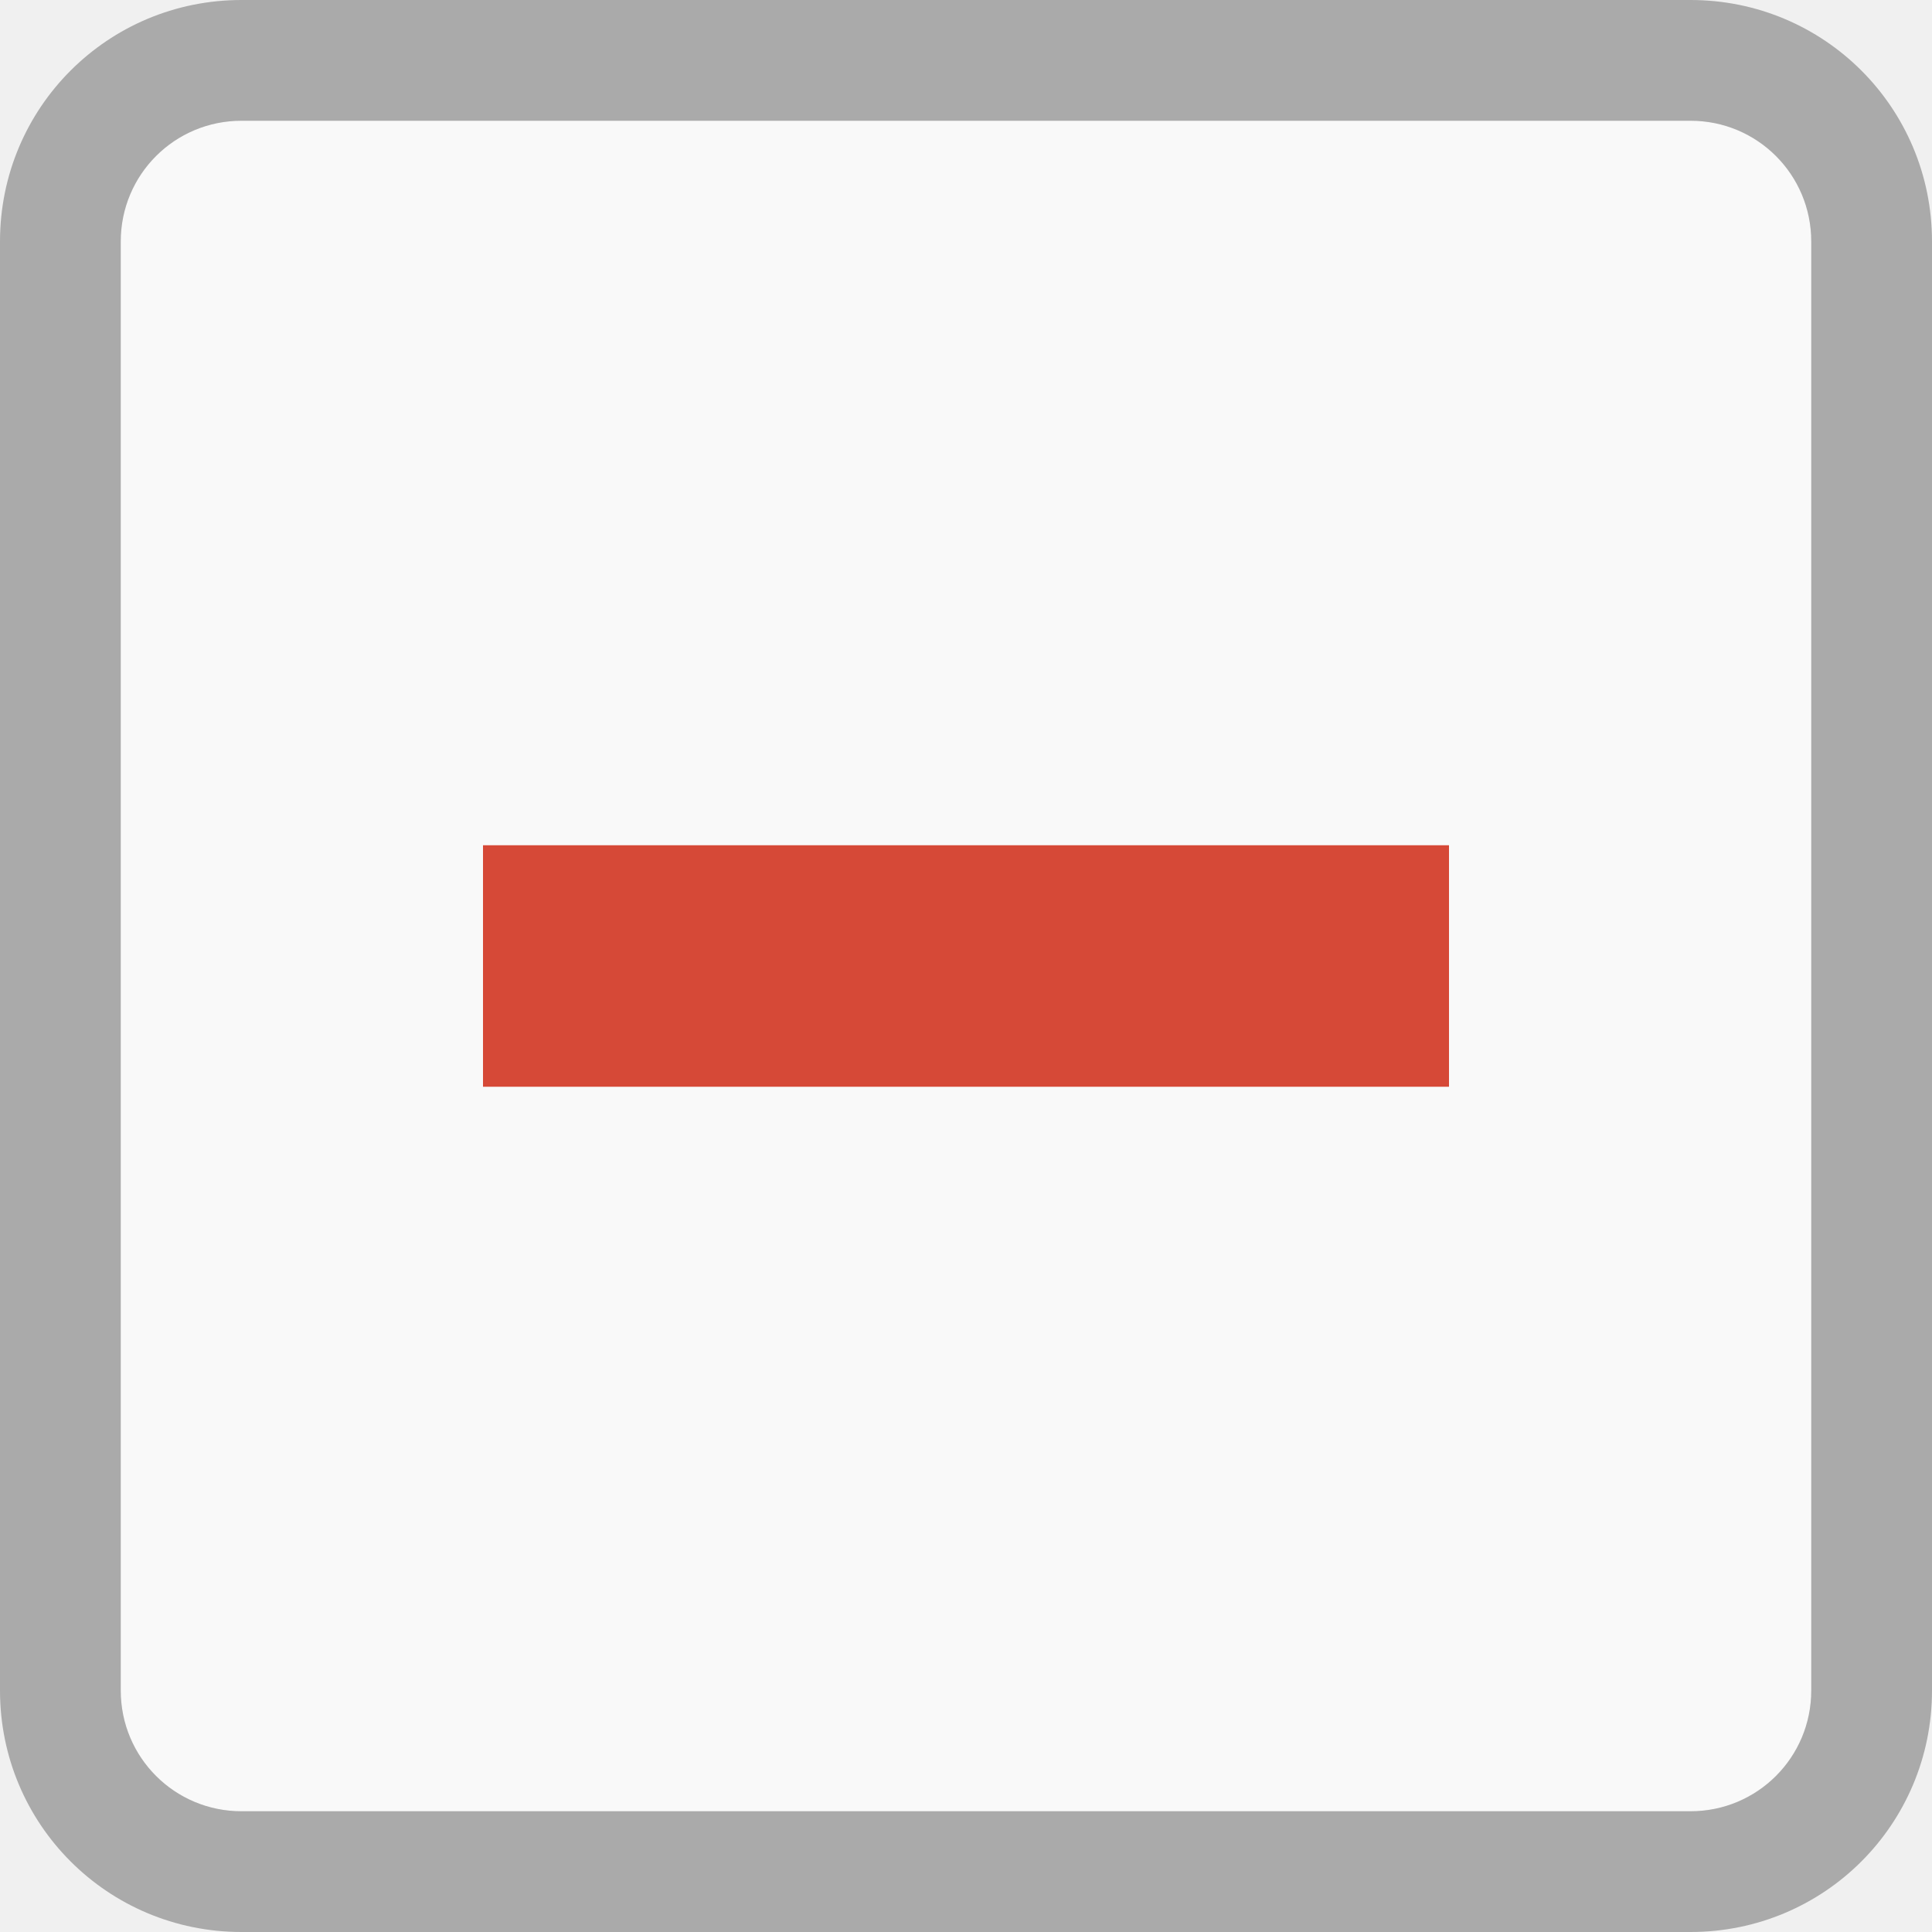
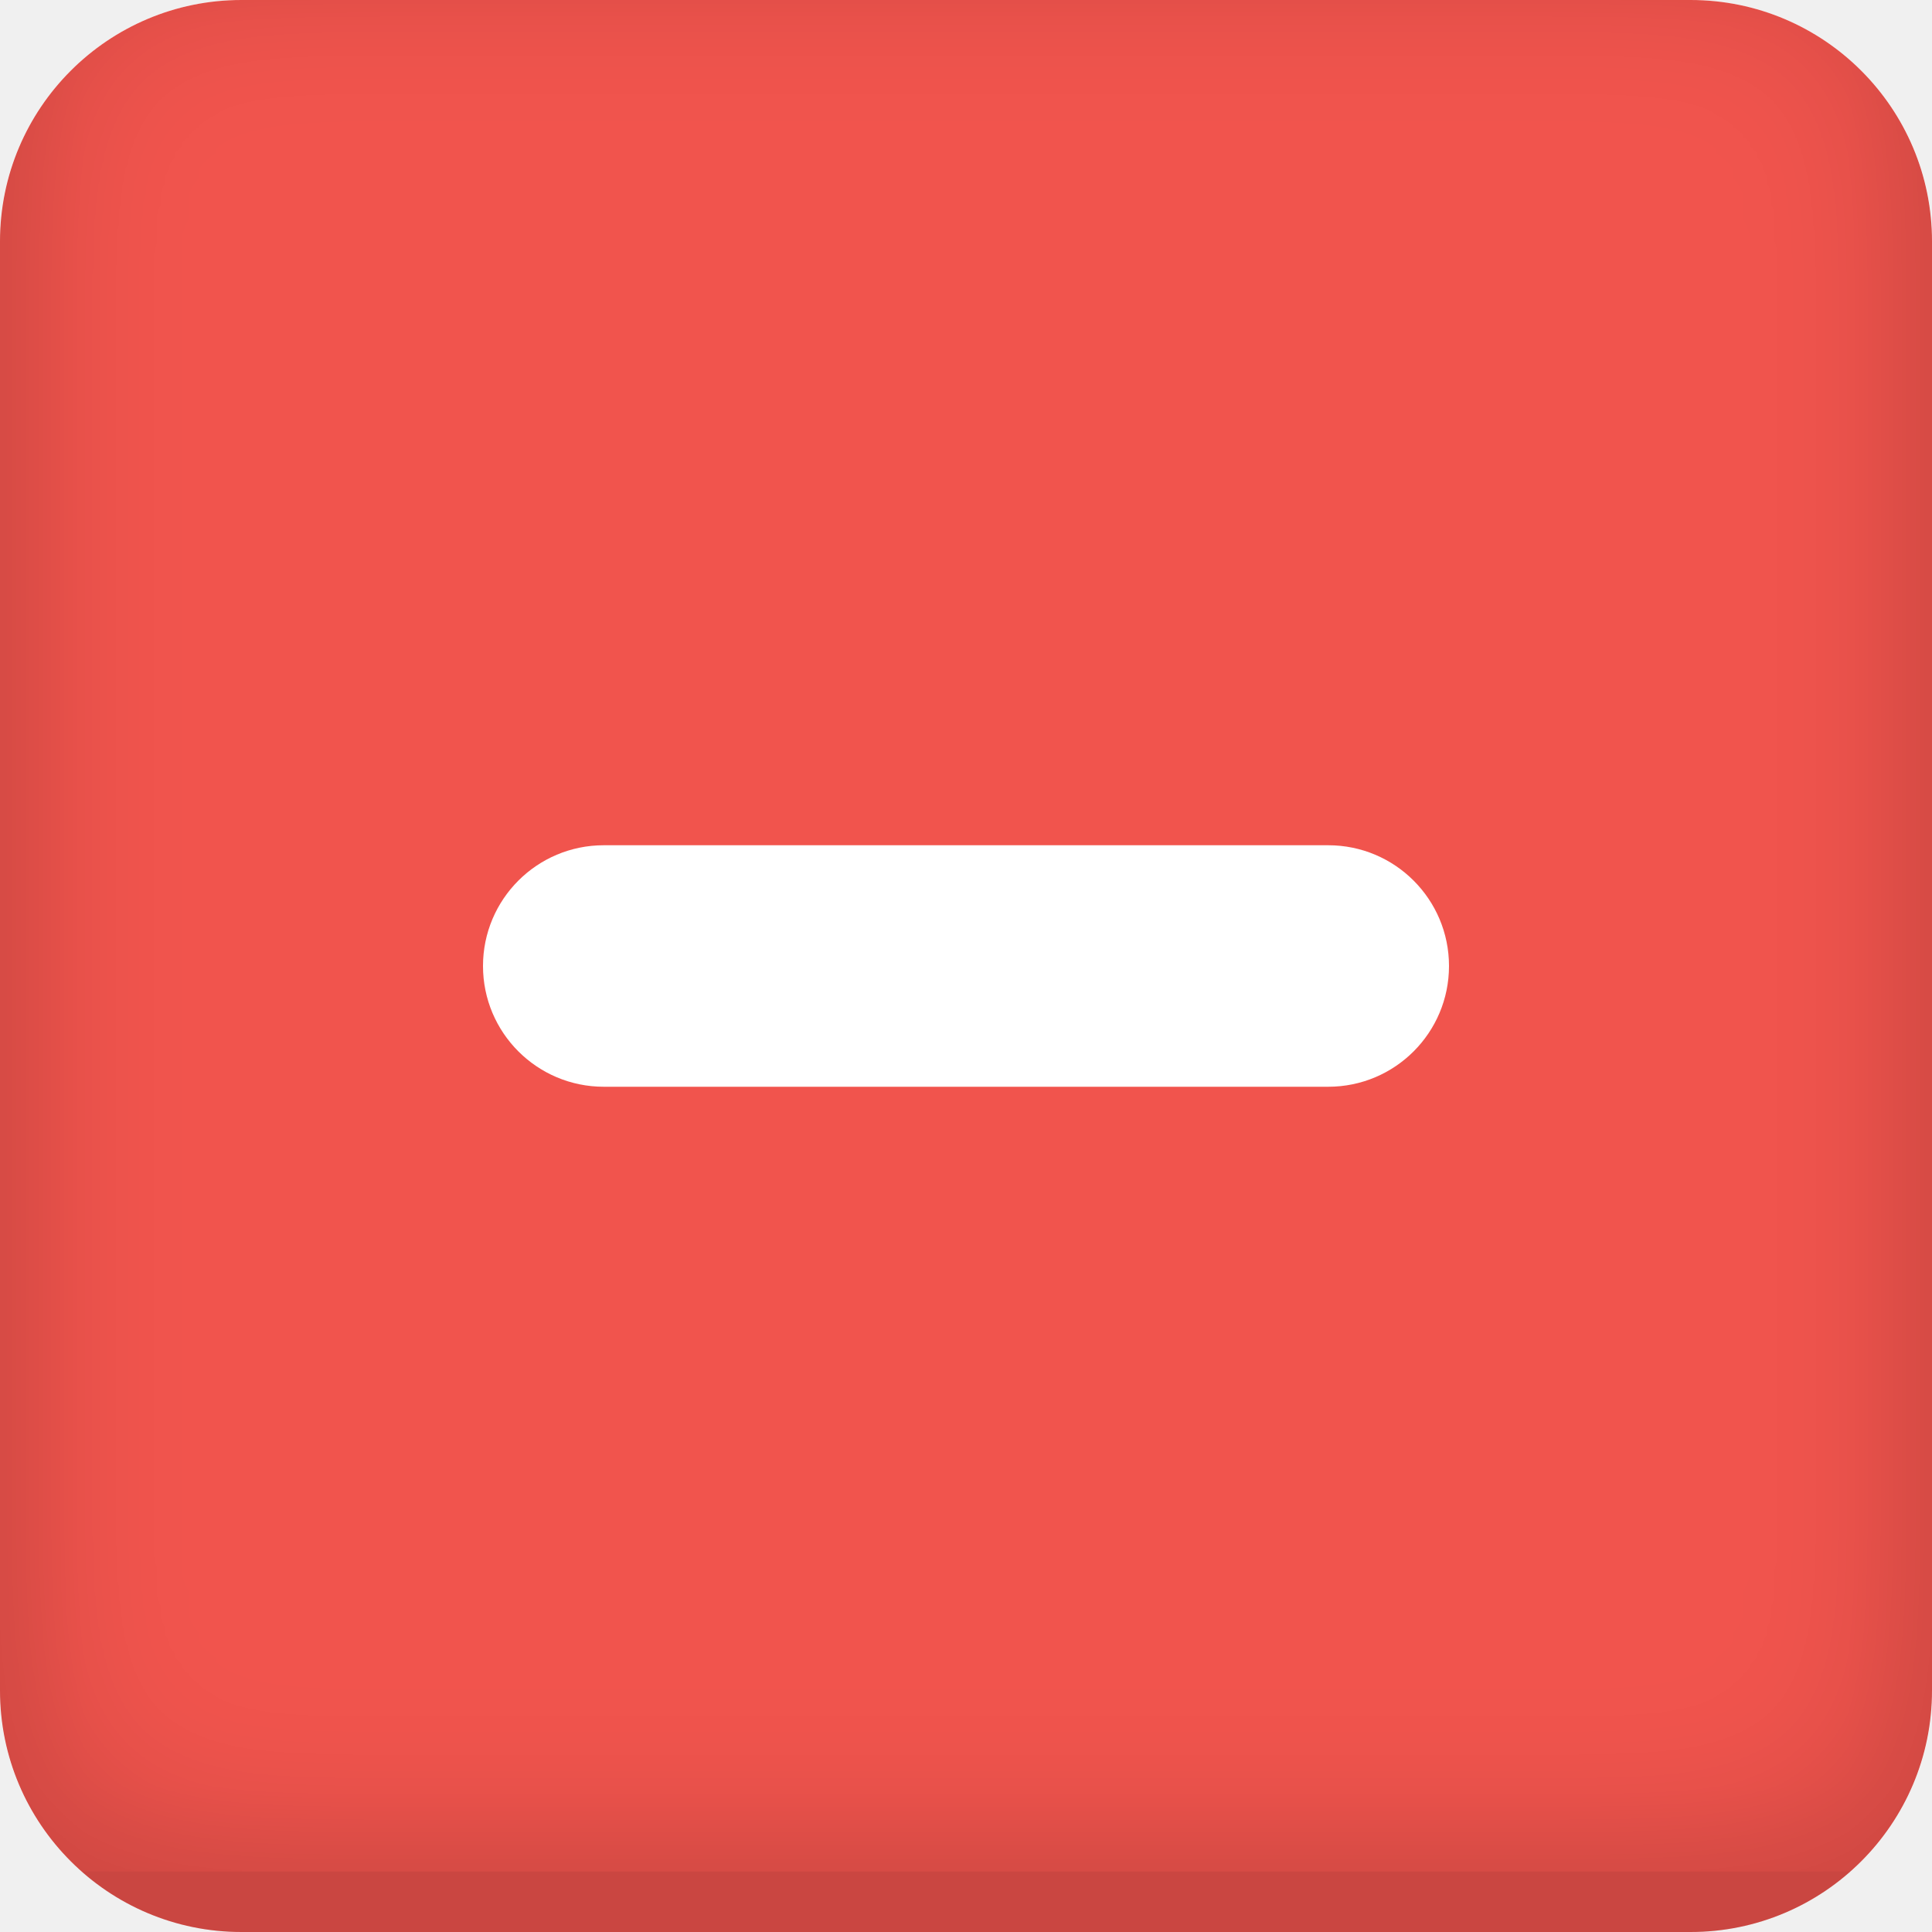
- <svg xmlns="http://www.w3.org/2000/svg" viewBox="0 0 16 16">
-   <g transform="translate(0 -1036.362)">
-     <rect width="14" x="1" y="1" rx="1" height="14" style="fill:#f9f9f9" transform="translate(0 1036.362)" />
-     <path style="fill:#aaa" d="M 2 0 C 0.892 0 3.2526065e-18 0.892 0 2 L 0 14 C 0 15.108 0.892 16 2 16 L 14 16 C 15.108 16 16 15.108 16 14 L 16 2 C 16 0.892 15.108 3.2526065e-18 14 0 L 2 0 z M 2 1 L 14 1 C 14.554 1 15 1.446 15 2 L 15 14 C 15 14.554 14.554 15 14 15 L 2 15 C 1.446 15 1 14.554 1 14 L 1 2 C 1 1.446 1.446 1 2 1 z " transform="translate(0 1036.362)" />
-     <rect width="8" x="4" y="1043.362" height="2" style="fill:#d64937" />
+ <svg xmlns="http://www.w3.org/2000/svg" xmlns:xlink="http://www.w3.org/1999/xlink" width="16px" height="16px" viewBox="0 0 16 16" version="1.1">
+   <defs>
+     <rect id="path-1" x="0" y="0" width="16" height="16" rx="2" />
+     <filter x="-50%" y="-50%" width="200%" height="200%" filterUnits="objectBoundingBox" id="filter-2">
+       <feGaussianBlur stdDeviation="0.75" in="SourceAlpha" result="shadowBlurInner1" />
+       <feOffset dx="0" dy="-0.5" in="shadowBlurInner1" result="shadowOffsetInner1" />
+       <feComposite in="shadowOffsetInner1" in2="SourceAlpha" operator="arithmetic" k2="-1" k3="1" result="shadowInnerInner1" />
+       <feColorMatrix values="0 0 0 0 0   0 0 0 0 0   0 0 0 0 0  0 0 0 0.16 0" type="matrix" in="shadowInnerInner1" />
+     </filter>
+   </defs>
+   <g id="Page-1" stroke="none" stroke-width="1" fill="none" fill-rule="evenodd">
+     <g id="checkbox-light-sheet" transform="translate(-56, -16)">
+       <g id="assets/checkbox-mixed" transform="translate(56, 16)">
+         <g id="checkbox-base-selected">
+           <g id="checkbox-base">
+             <use fill="#F1544D" fill-rule="evenodd" xlink:href="#path-1" />
+             <use fill="black" fill-opacity="1" filter="url(#filter-2)" xlink:href="#path-1" />
+           </g>
+         </g>
+         <g id="mark-mixed" transform="translate(4, 7)" fill="#FFFFFF">
+           <rect x="0" y="0" width="8" height="2" rx="1" />
+         </g>
+       </g>
+     </g>
  </g>
</svg>
